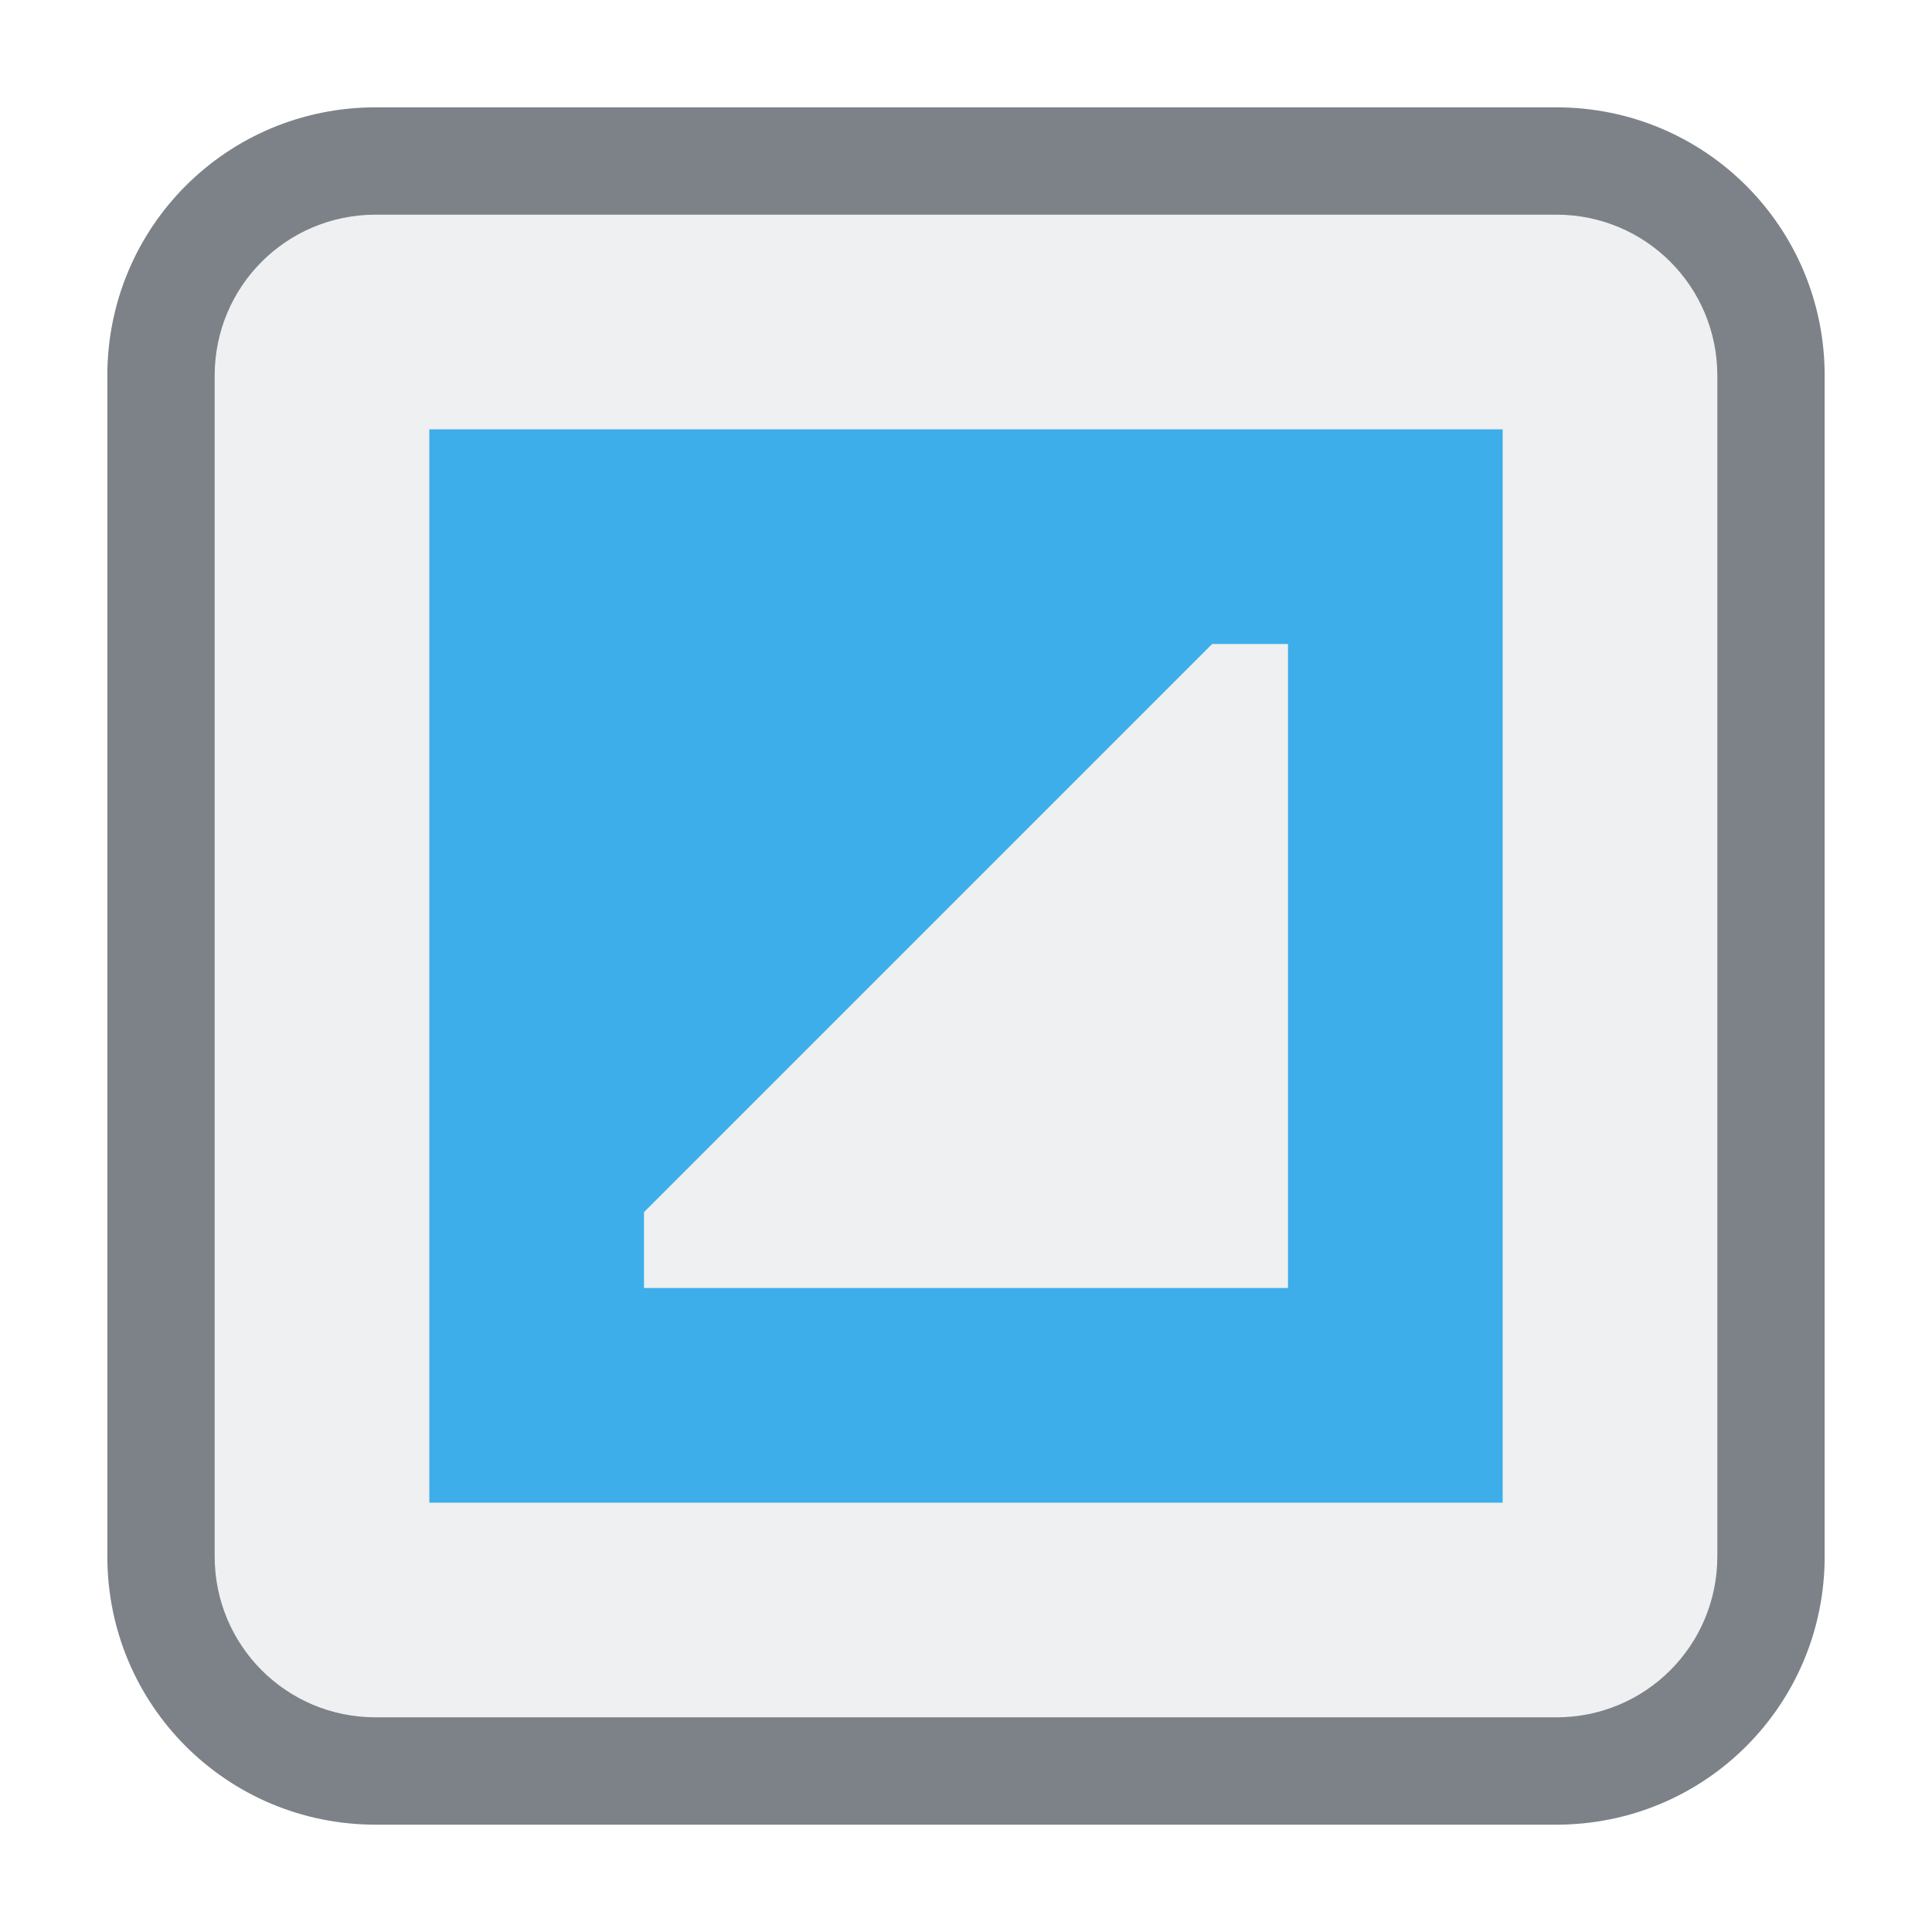
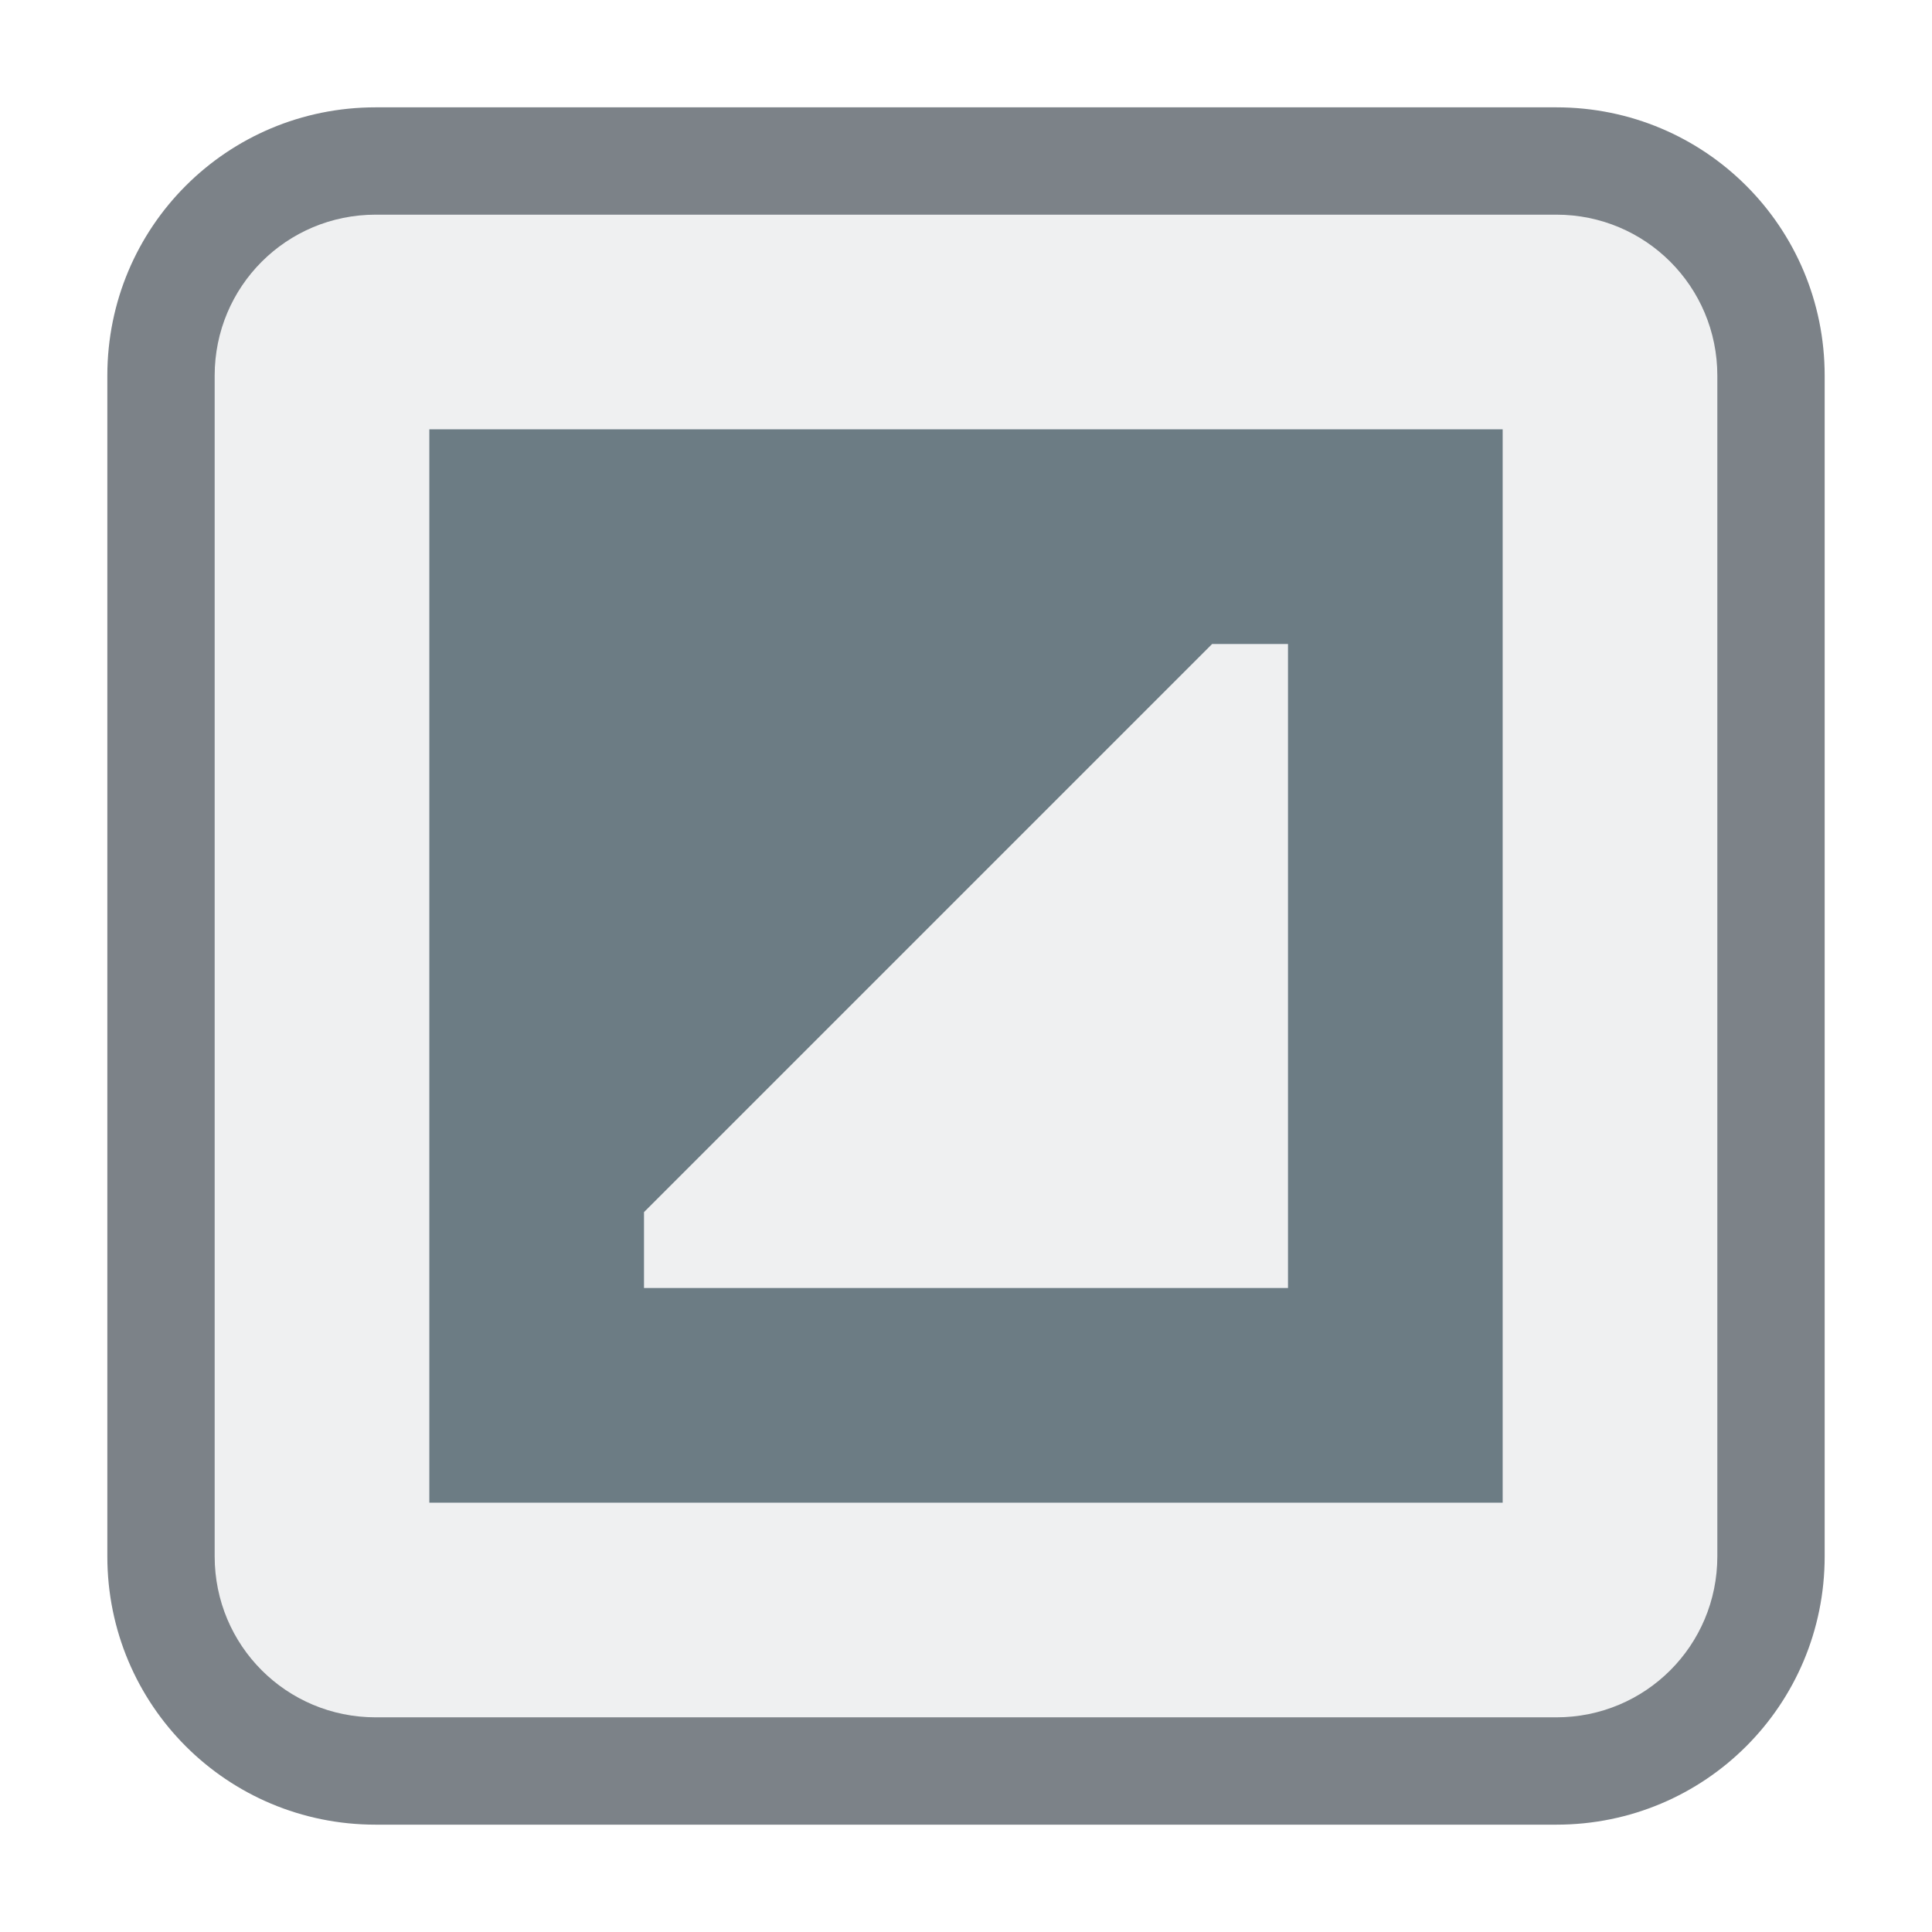
<svg xmlns="http://www.w3.org/2000/svg" version="1.1" viewBox="0 0 18 18">
  <rect class="warning" x="1.5" y="1.5" width="15" height="15" rx="2" ry="2" fill="#eff0f1" />
-   <path class="error" d="m4 4v10h10v-10zm7.293 2h0.707v6h-6v-0.707z" fill="#3daee9" />
+   <path class="error" d="m4 4v10h10v-10zm7.293 2h0.707v6h-6v-0.707z" fill="#6c7c84" />
  <path class="error" d="m3.5 1c-1.385 0-2.5 1.115-2.5 2.5v11c0 1.385 1.115 2.5 2.5 2.5h11c1.385 0 2.5-1.115 2.5-2.5v-11c0-1.385-1.115-2.5-2.5-2.5zm0 1h11c0.831 0 1.5 0.669 1.5 1.5v11c0 0.831-0.669 1.5-1.5 1.5h-11c-0.831 0-1.5-0.669-1.5-1.5v-11c0-0.831 0.669-1.5 1.5-1.5z" color="#000000" color-rendering="auto" dominant-baseline="auto" fill="#7c8288" image-rendering="auto" shape-rendering="auto" solid-color="#000000" style="font-feature-settings:normal;font-variant-alternates:normal;font-variant-caps:normal;font-variant-ligatures:normal;font-variant-numeric:normal;font-variant-position:normal;isolation:auto;mix-blend-mode:normal;shape-padding:0;text-decoration-color:#000000;text-decoration-line:none;text-decoration-style:solid;text-indent:0;text-orientation:mixed;text-transform:none;white-space:normal" />
</svg>
